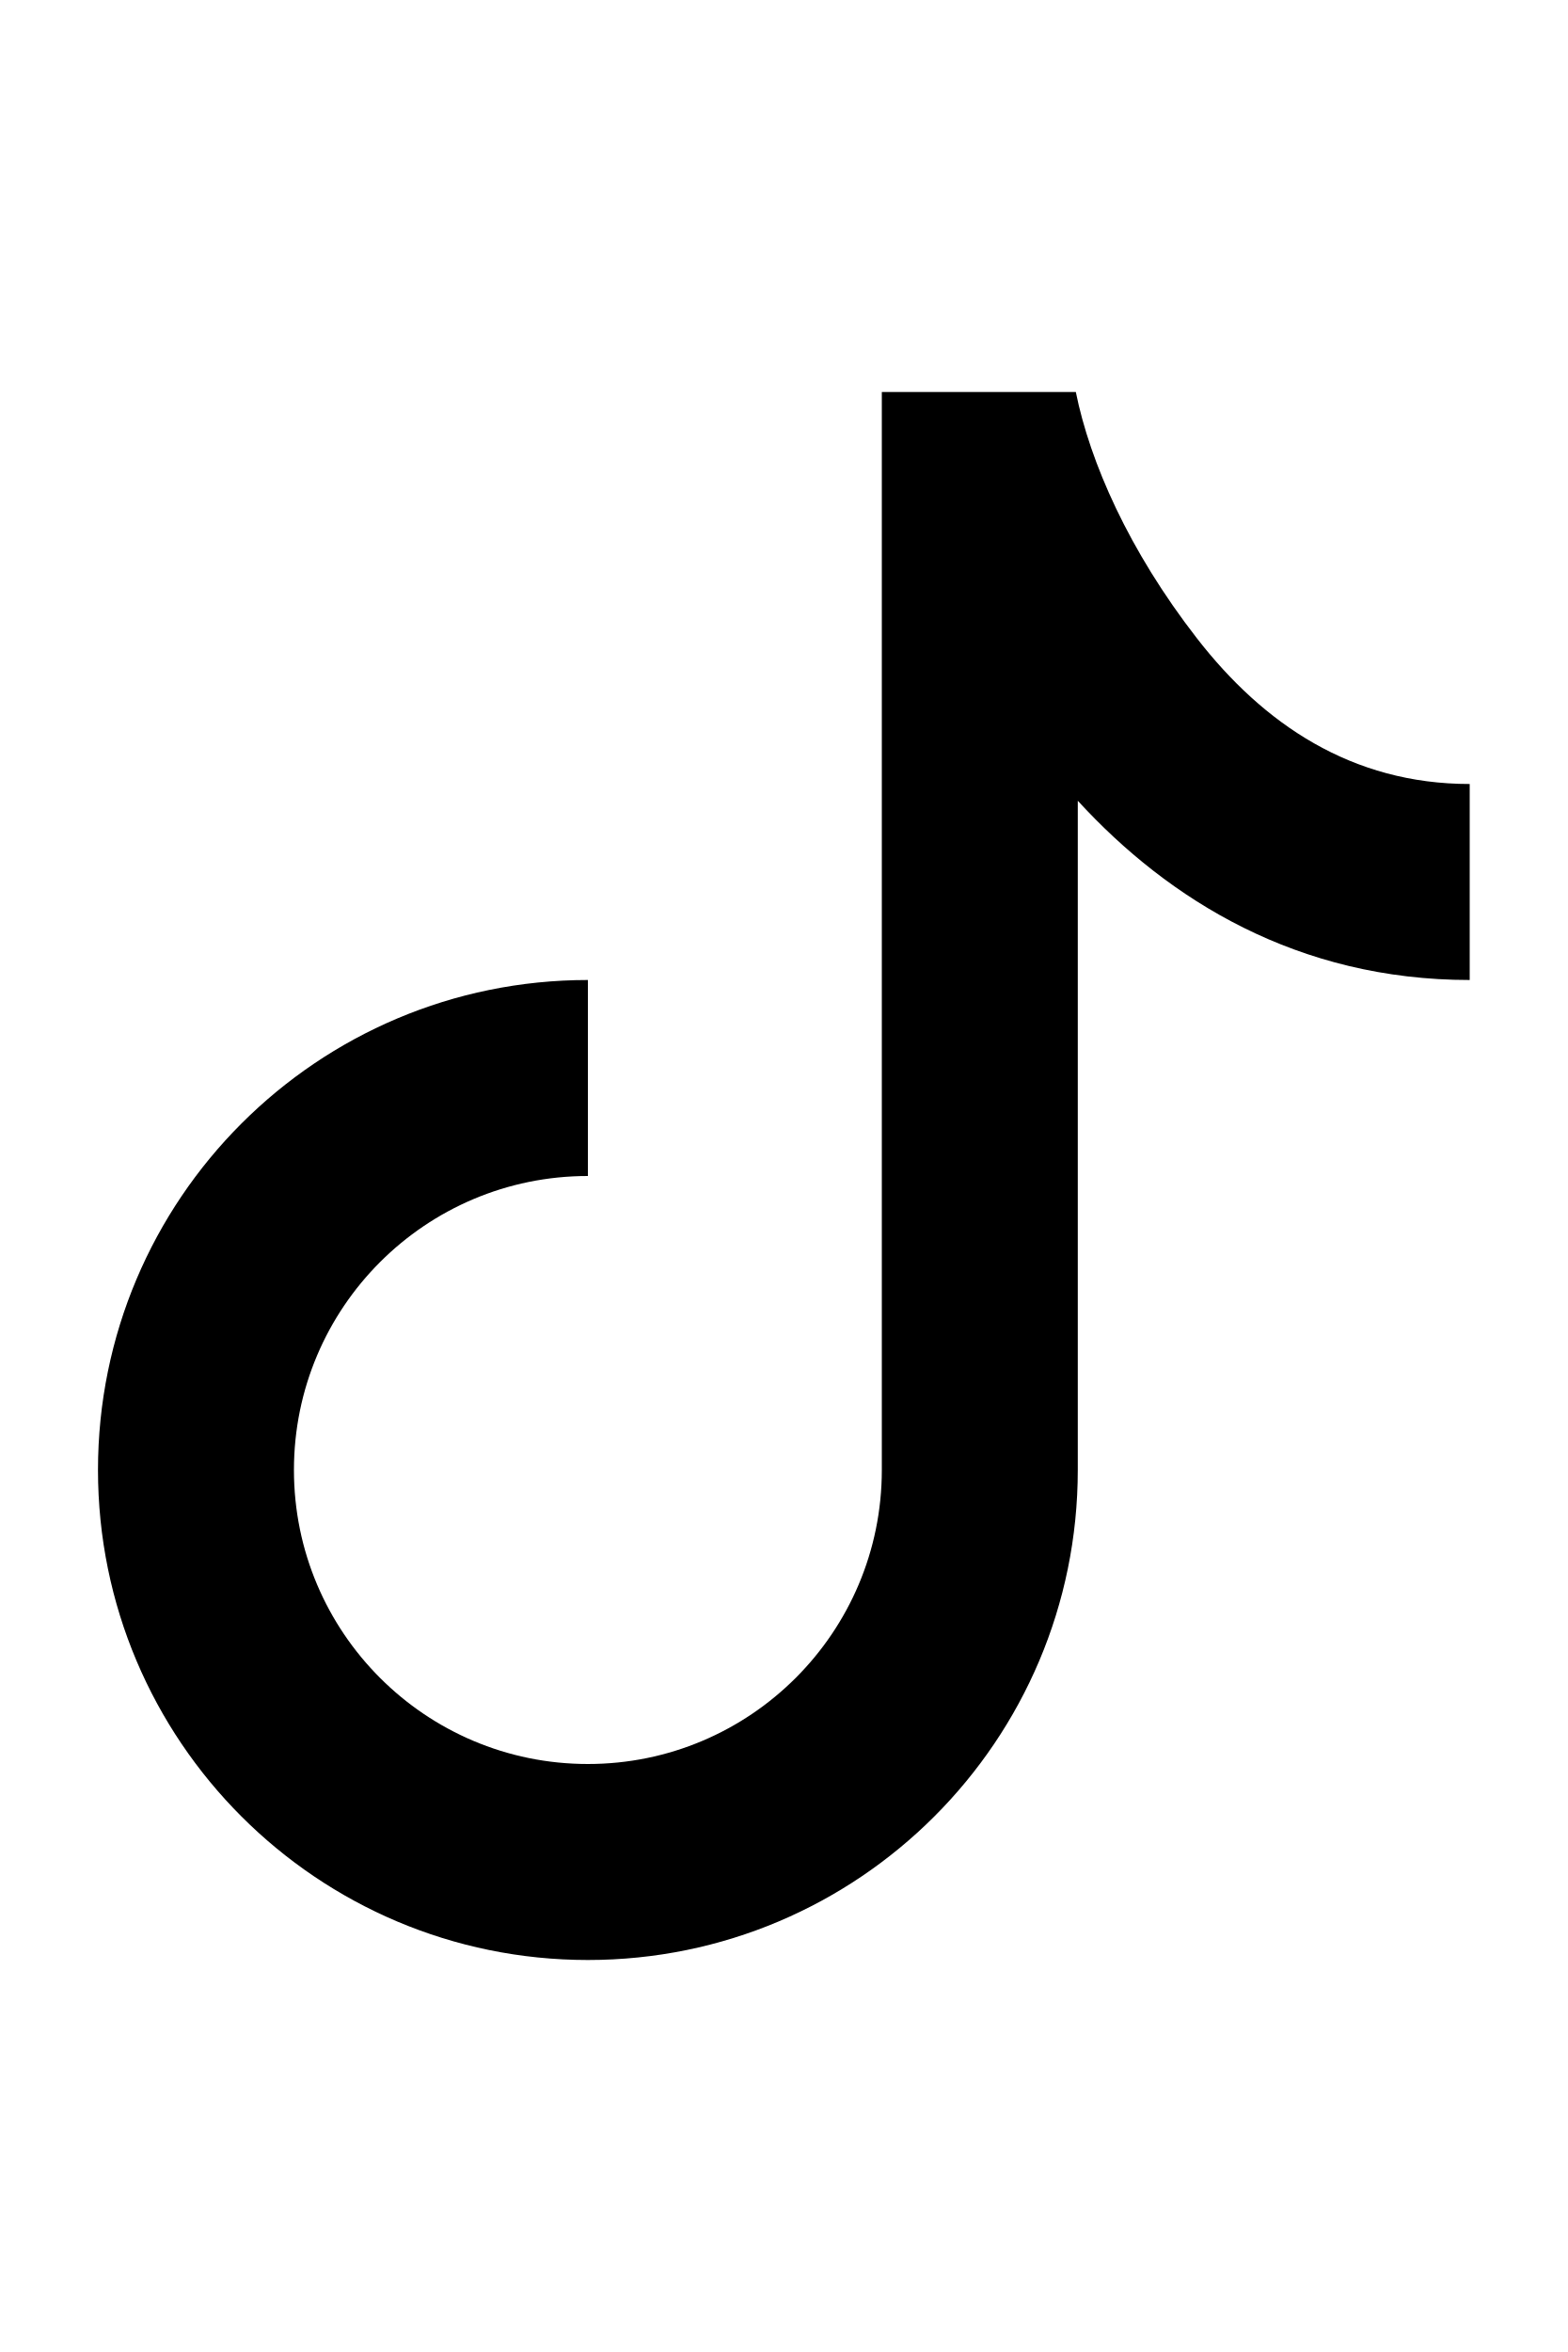
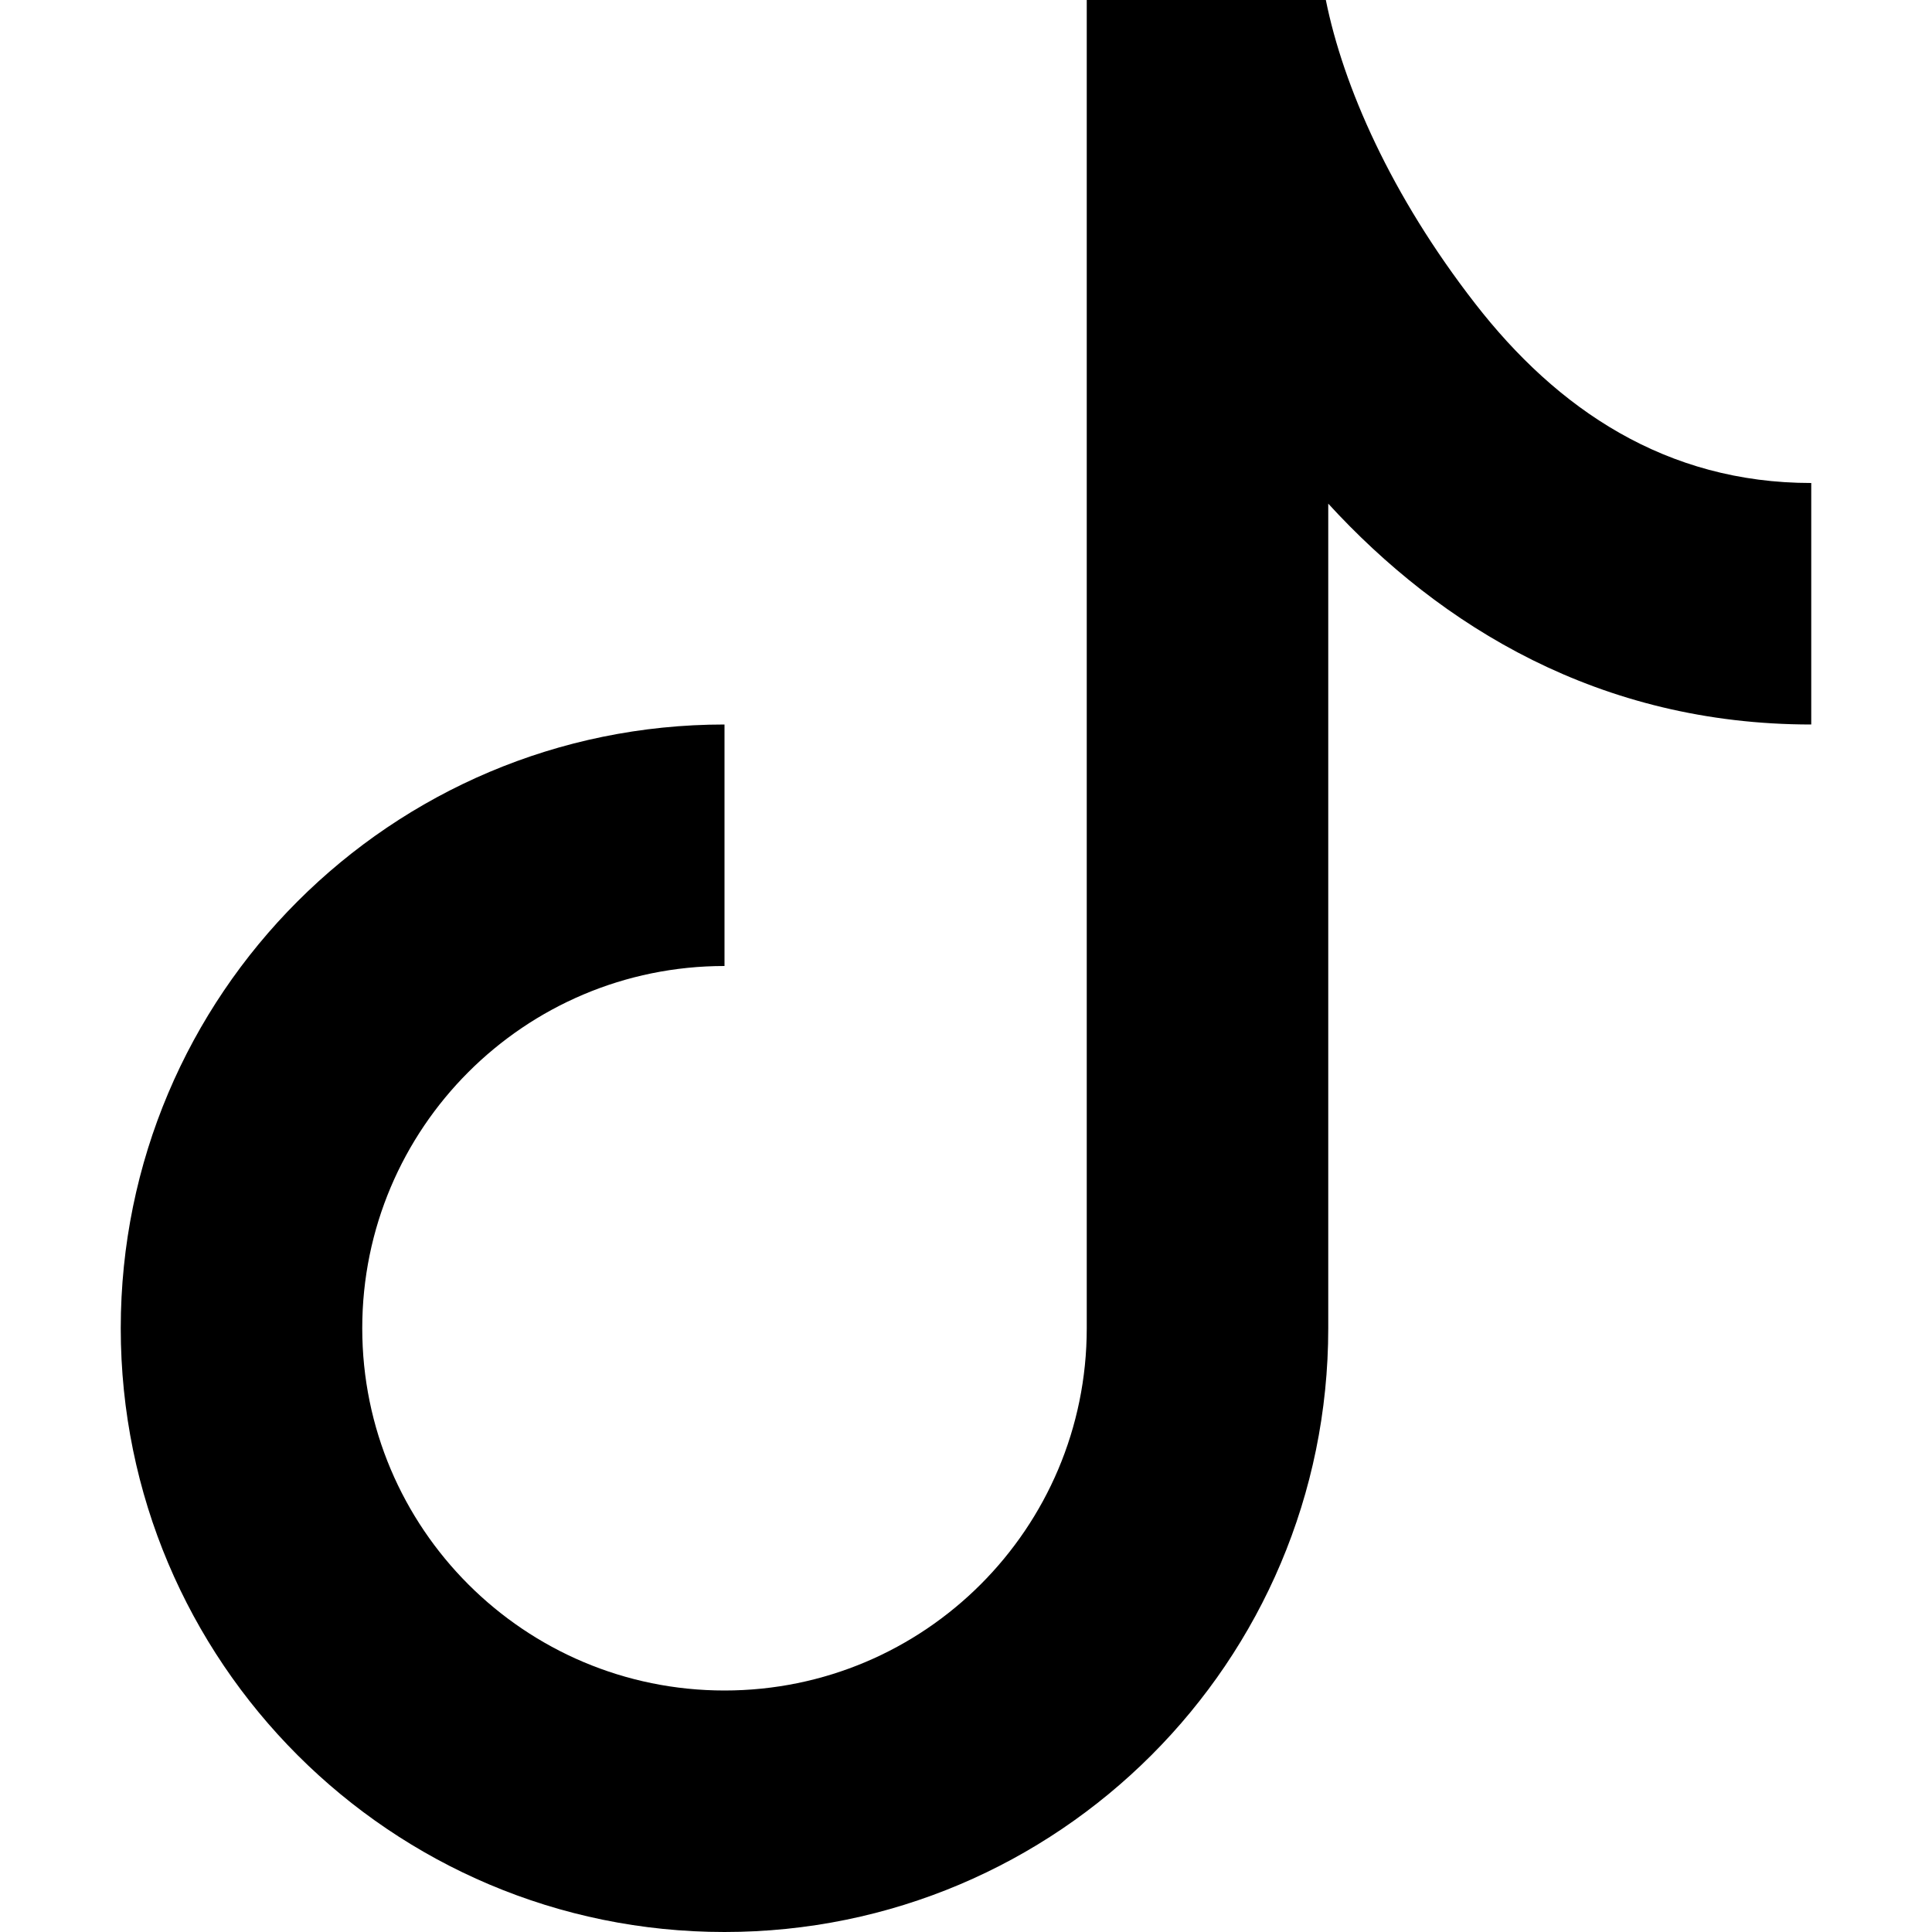
- <svg xmlns="http://www.w3.org/2000/svg" width="20" height="30" fill="currentColor" class="bi bi-tiktok" viewBox="0 0 16 16">
+ <svg xmlns="http://www.w3.org/2000/svg" width="30" height="30" fill="currentColor" class="bi bi-tiktok" viewBox="0 0 16 16">
  <path d="M9 0h1.98c.144.715.54 1.617 1.235 2.512C12.895 3.389 13.797 4 15 4v2c-1.753 0-3.07-.814-4-1.829V11a5 5 0 1 1-5-5v2a3 3 0 1 0 3 3z" />
</svg>
